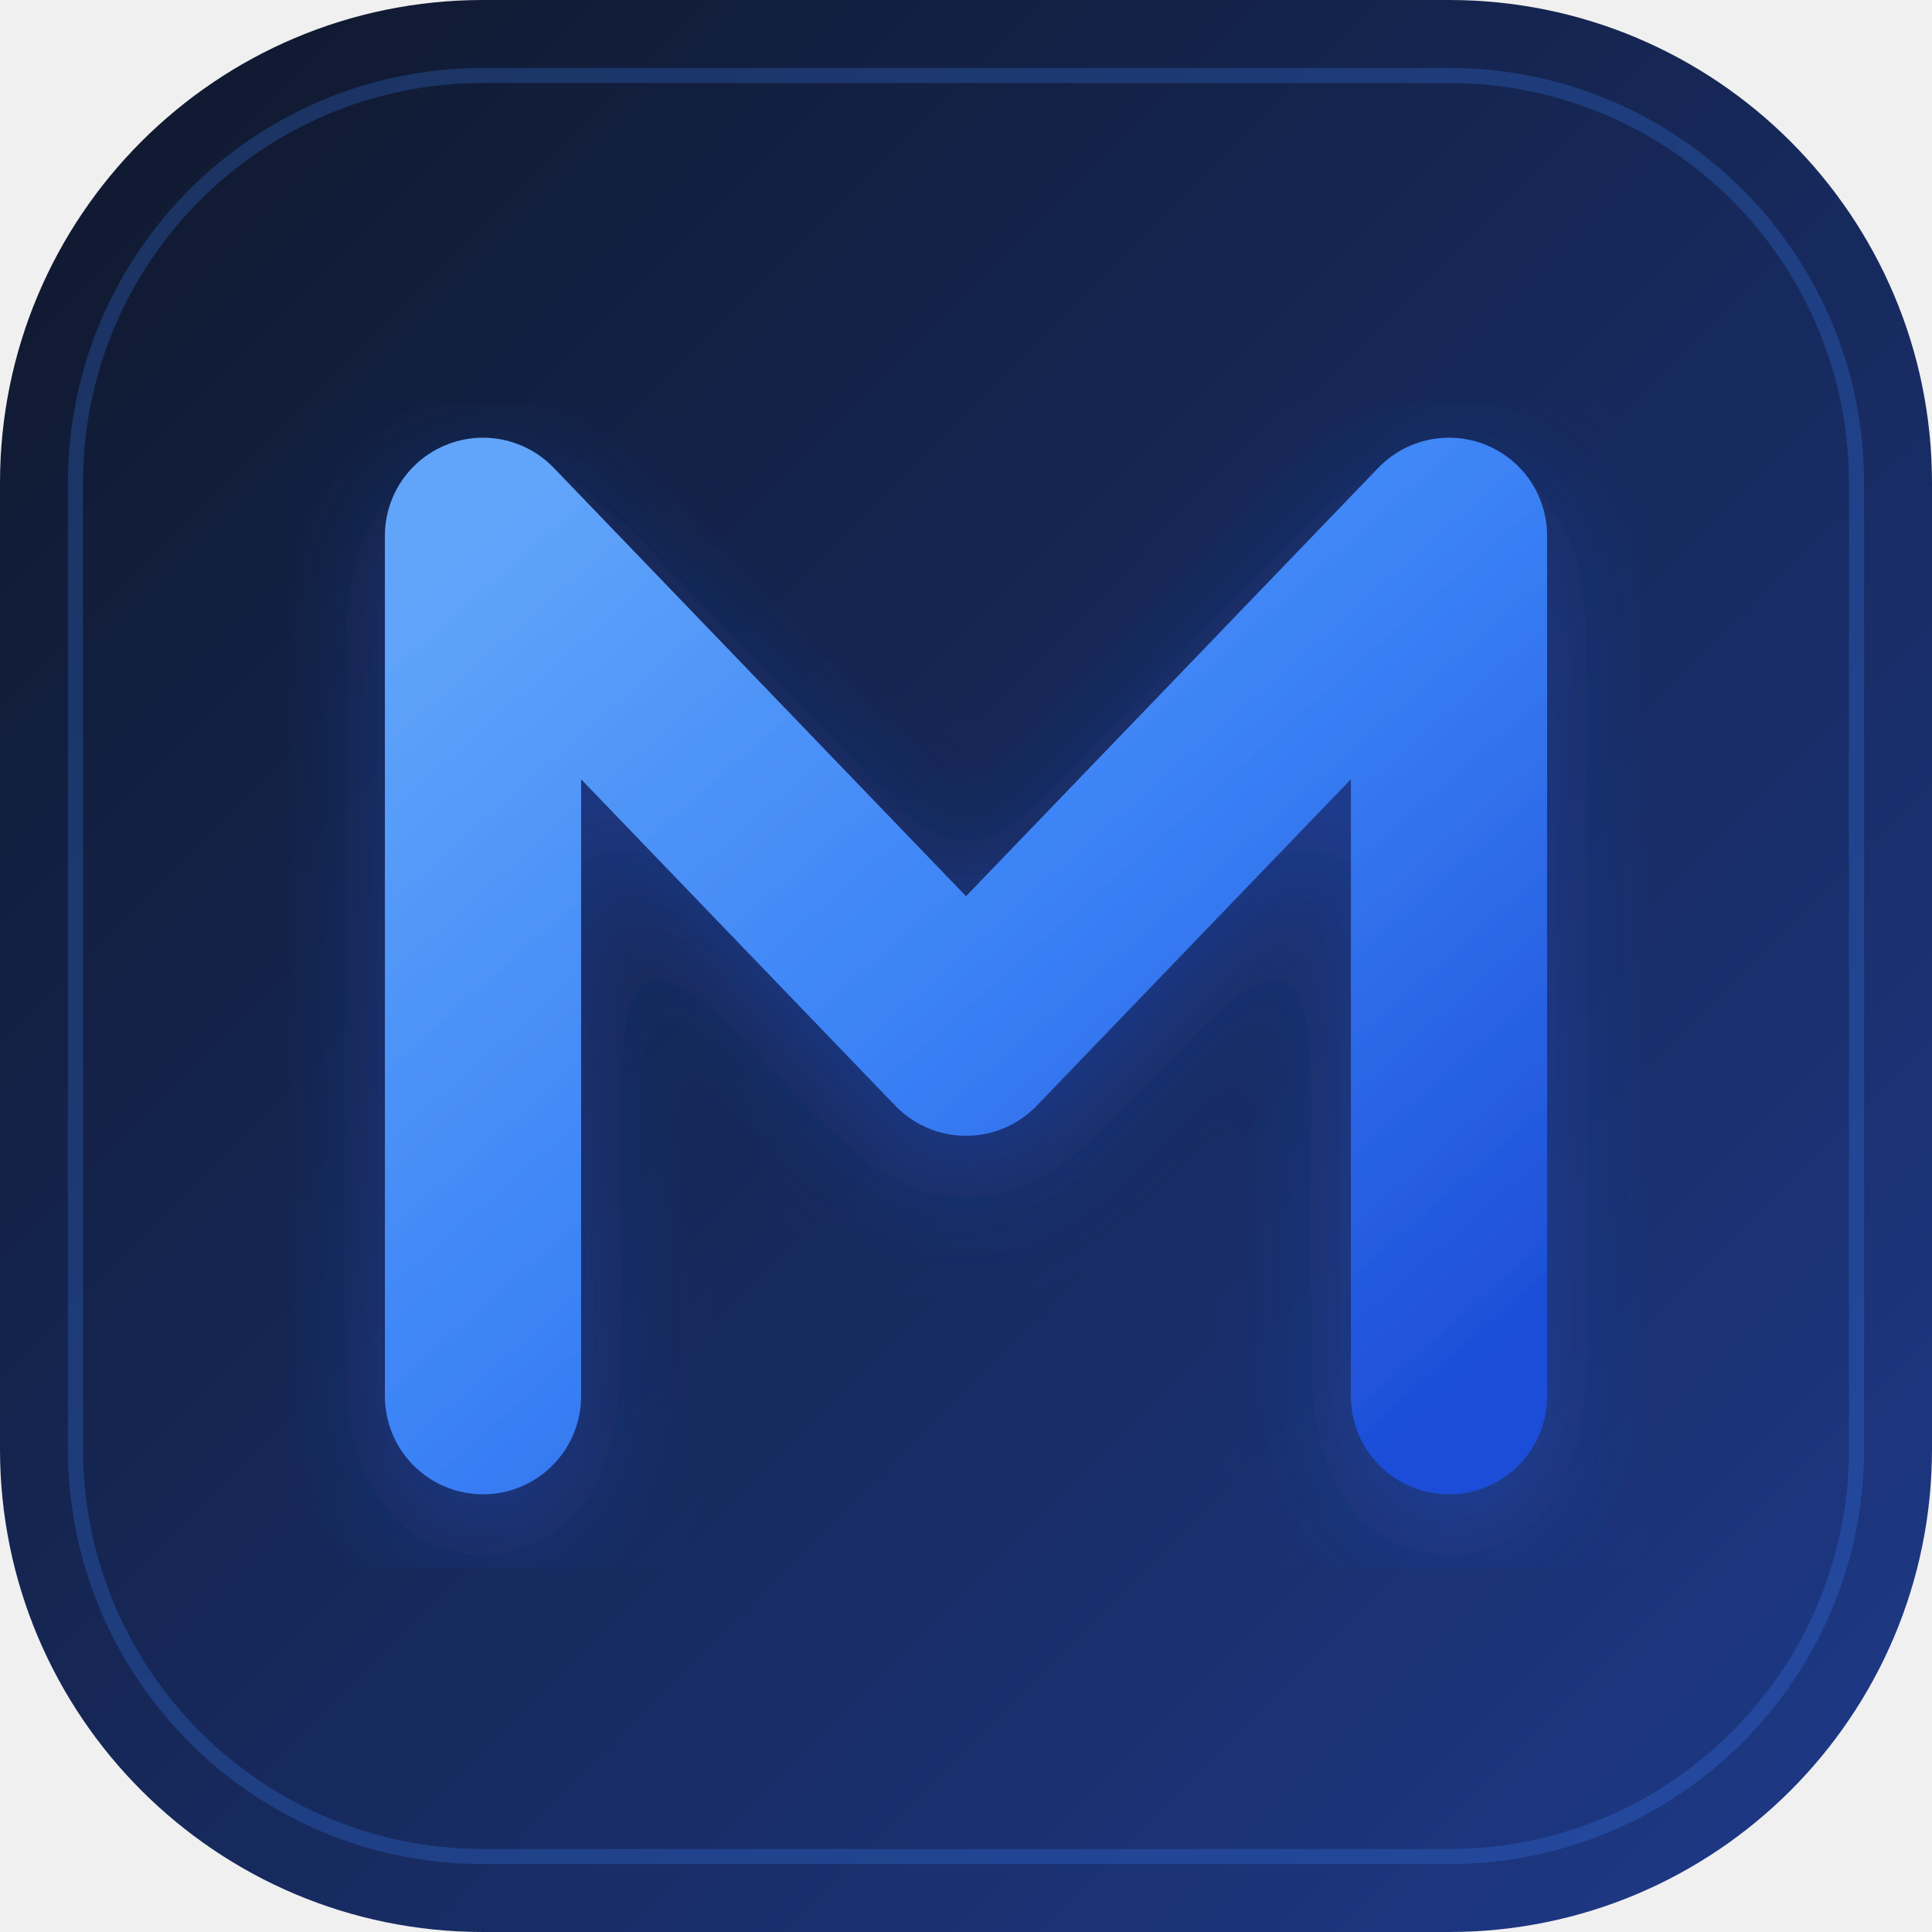
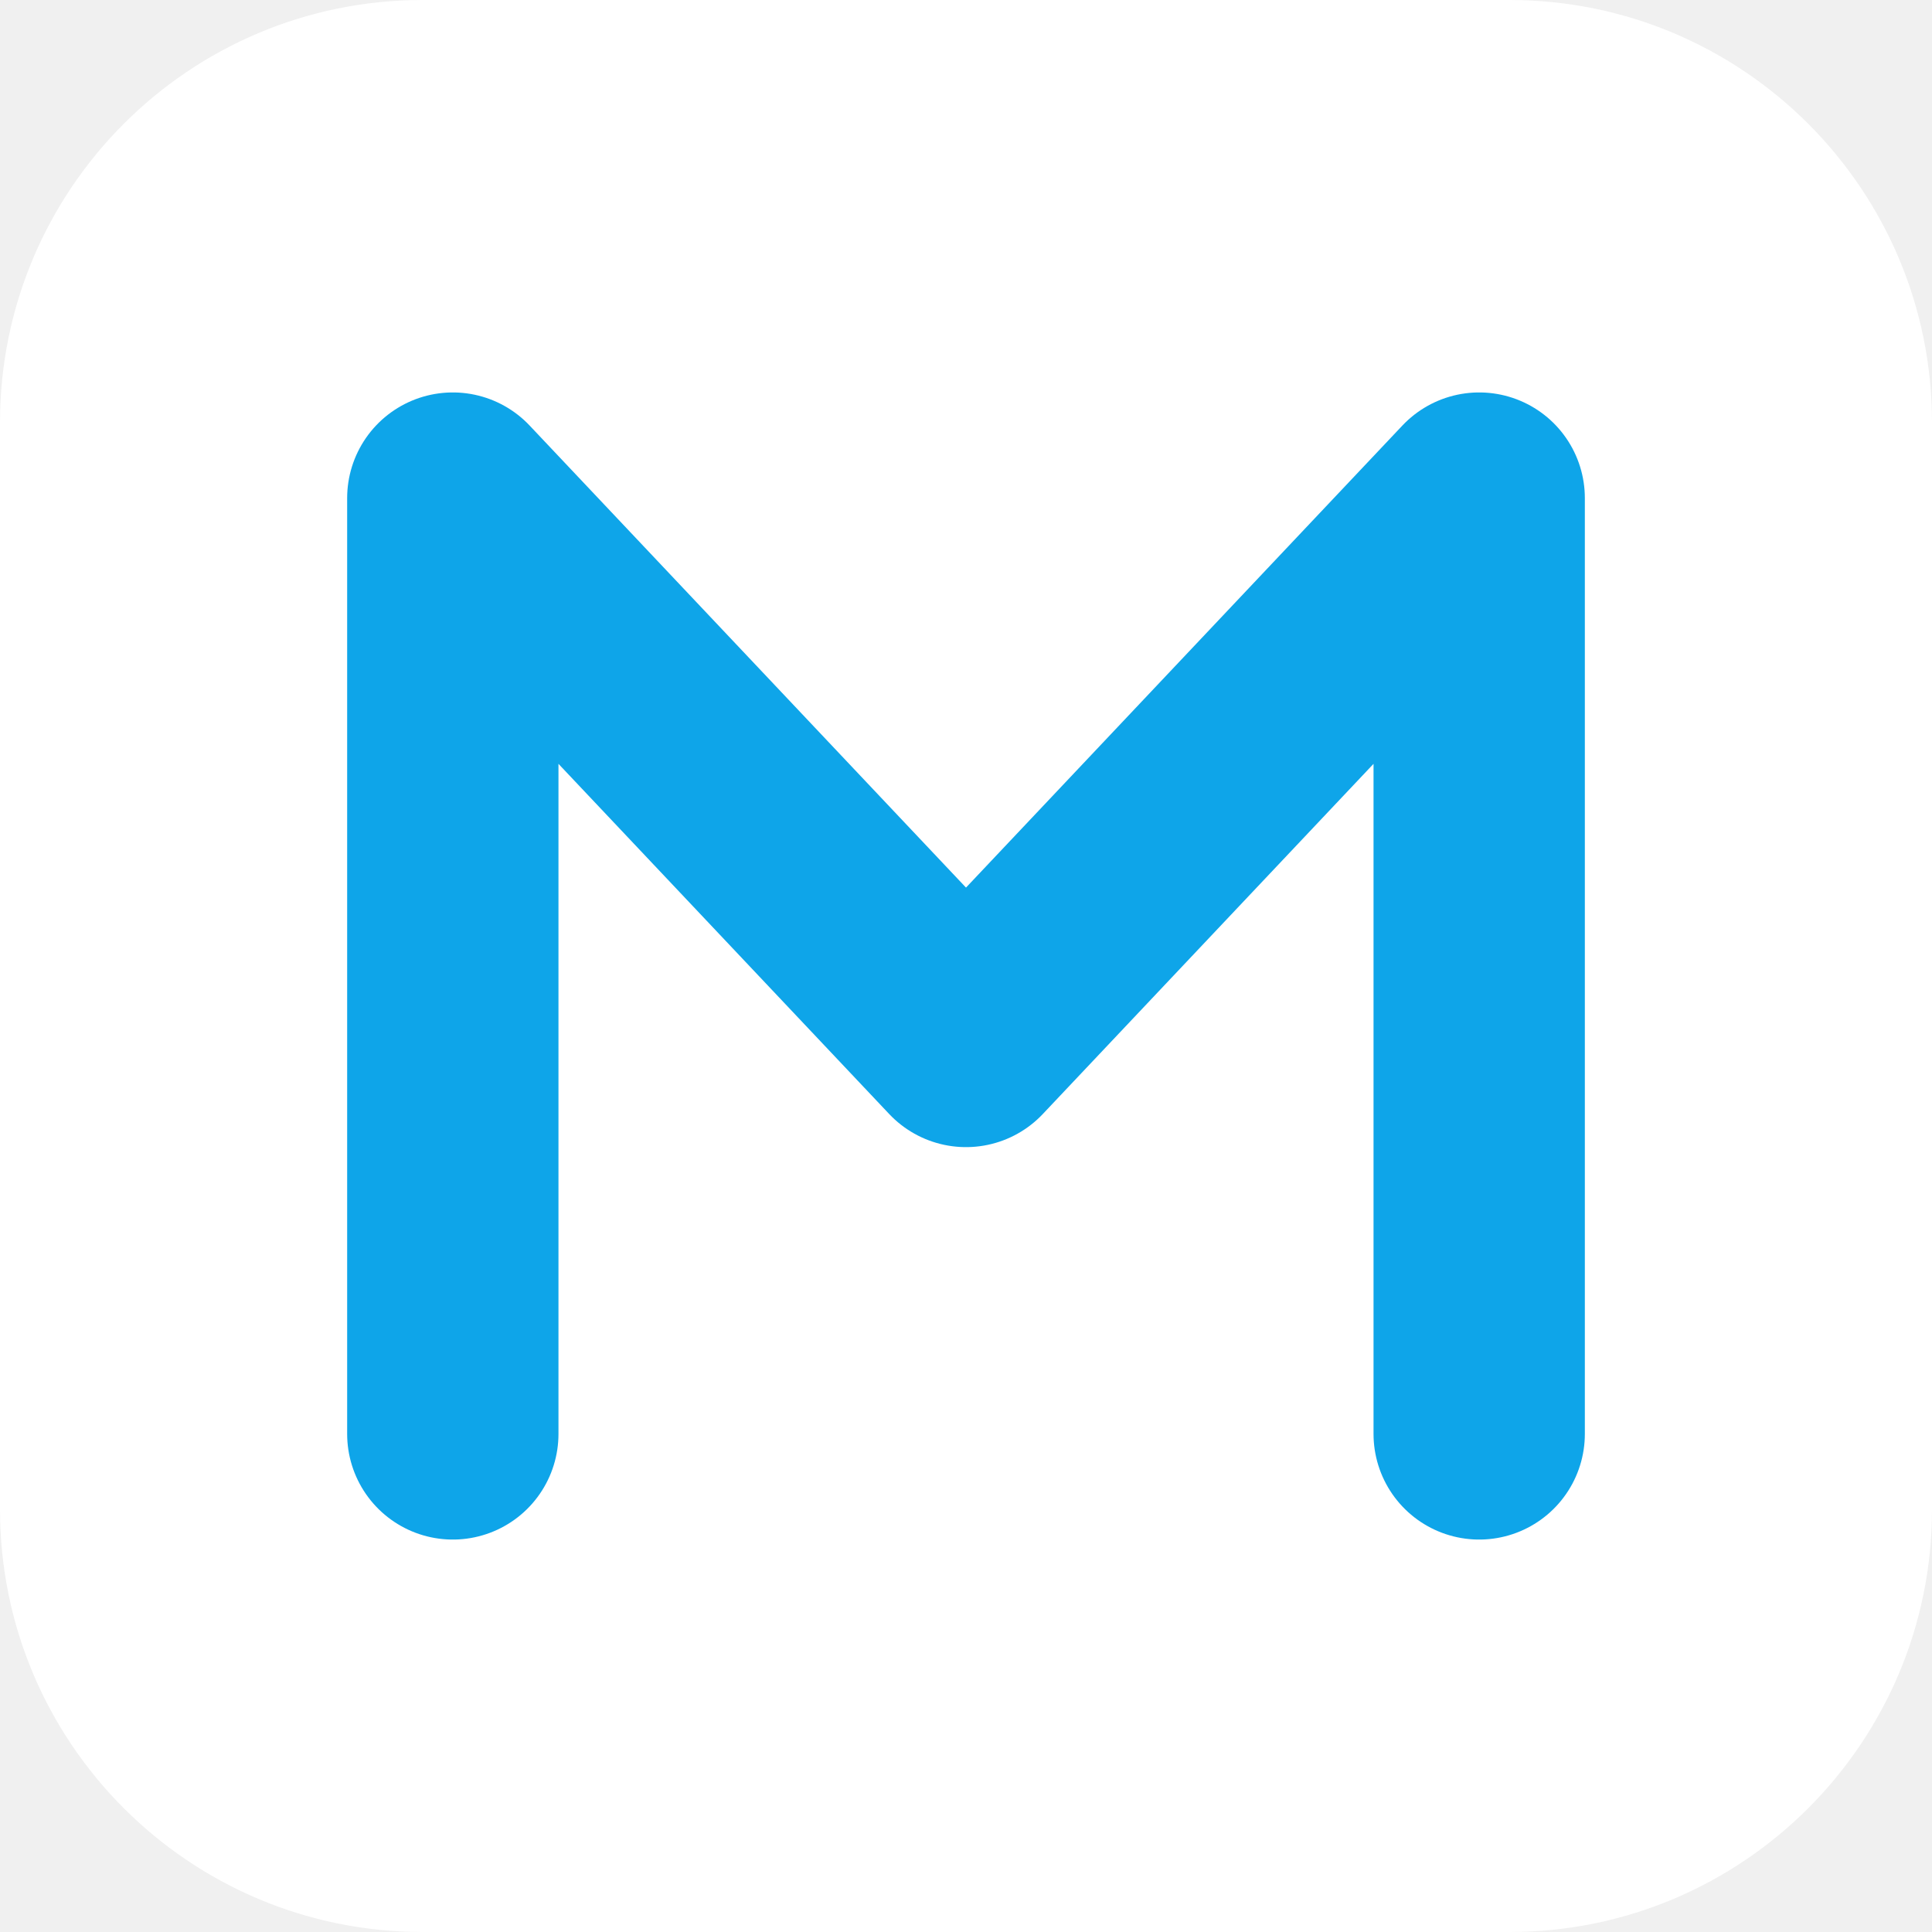
<svg xmlns="http://www.w3.org/2000/svg" viewBox="0 0 512 512" width="512" height="512">
-   <defs>
-     <linearGradient id="bgGrad" x1="0%" y1="0%" x2="100%" y2="100%">
-       <stop offset="0%" stop-color="#0f172a" />
-       <stop offset="100%" stop-color="#1e3a8a" />
-     </linearGradient>
-     <linearGradient id="mGrad" x1="0%" y1="0%" x2="100%" y2="100%">
-       <stop offset="0%" stop-color="#60a5fa" />
-       <stop offset="50%" stop-color="#3b82f6" />
-       <stop offset="100%" stop-color="#1d4ed8" />
-     </linearGradient>
-     <filter id="glow" x="-20%" y="-20%" width="140%" height="140%">
-       <feDropShadow dx="0" dy="10" stdDeviation="16" flood-color="#2563eb" flood-opacity="0.35" />
-     </filter>
-   </defs>
-   <rect width="512" height="512" rx="128" fill="url(#bgGrad)" />
-   <rect x="20" y="20" width="472" height="472" rx="108" fill="none" stroke="#3b82f6" stroke-width="4" stroke-opacity="0.25" />
-   <path d="M 128,370 V 142 L 256,275 L 384,142 V 370" fill="none" stroke="url(#mGrad)" stroke-width="52" stroke-linecap="round" stroke-linejoin="round" filter="url(#glow)" />
+   <rect width="512" height="512" rx="112" fill="#ffffff" />
+   <path d="M 120,380 V 132 L 256,276 L 392,132 V 380" fill="none" stroke="#0ea5e9" stroke-width="56" stroke-linecap="round" stroke-linejoin="round" />
</svg>
